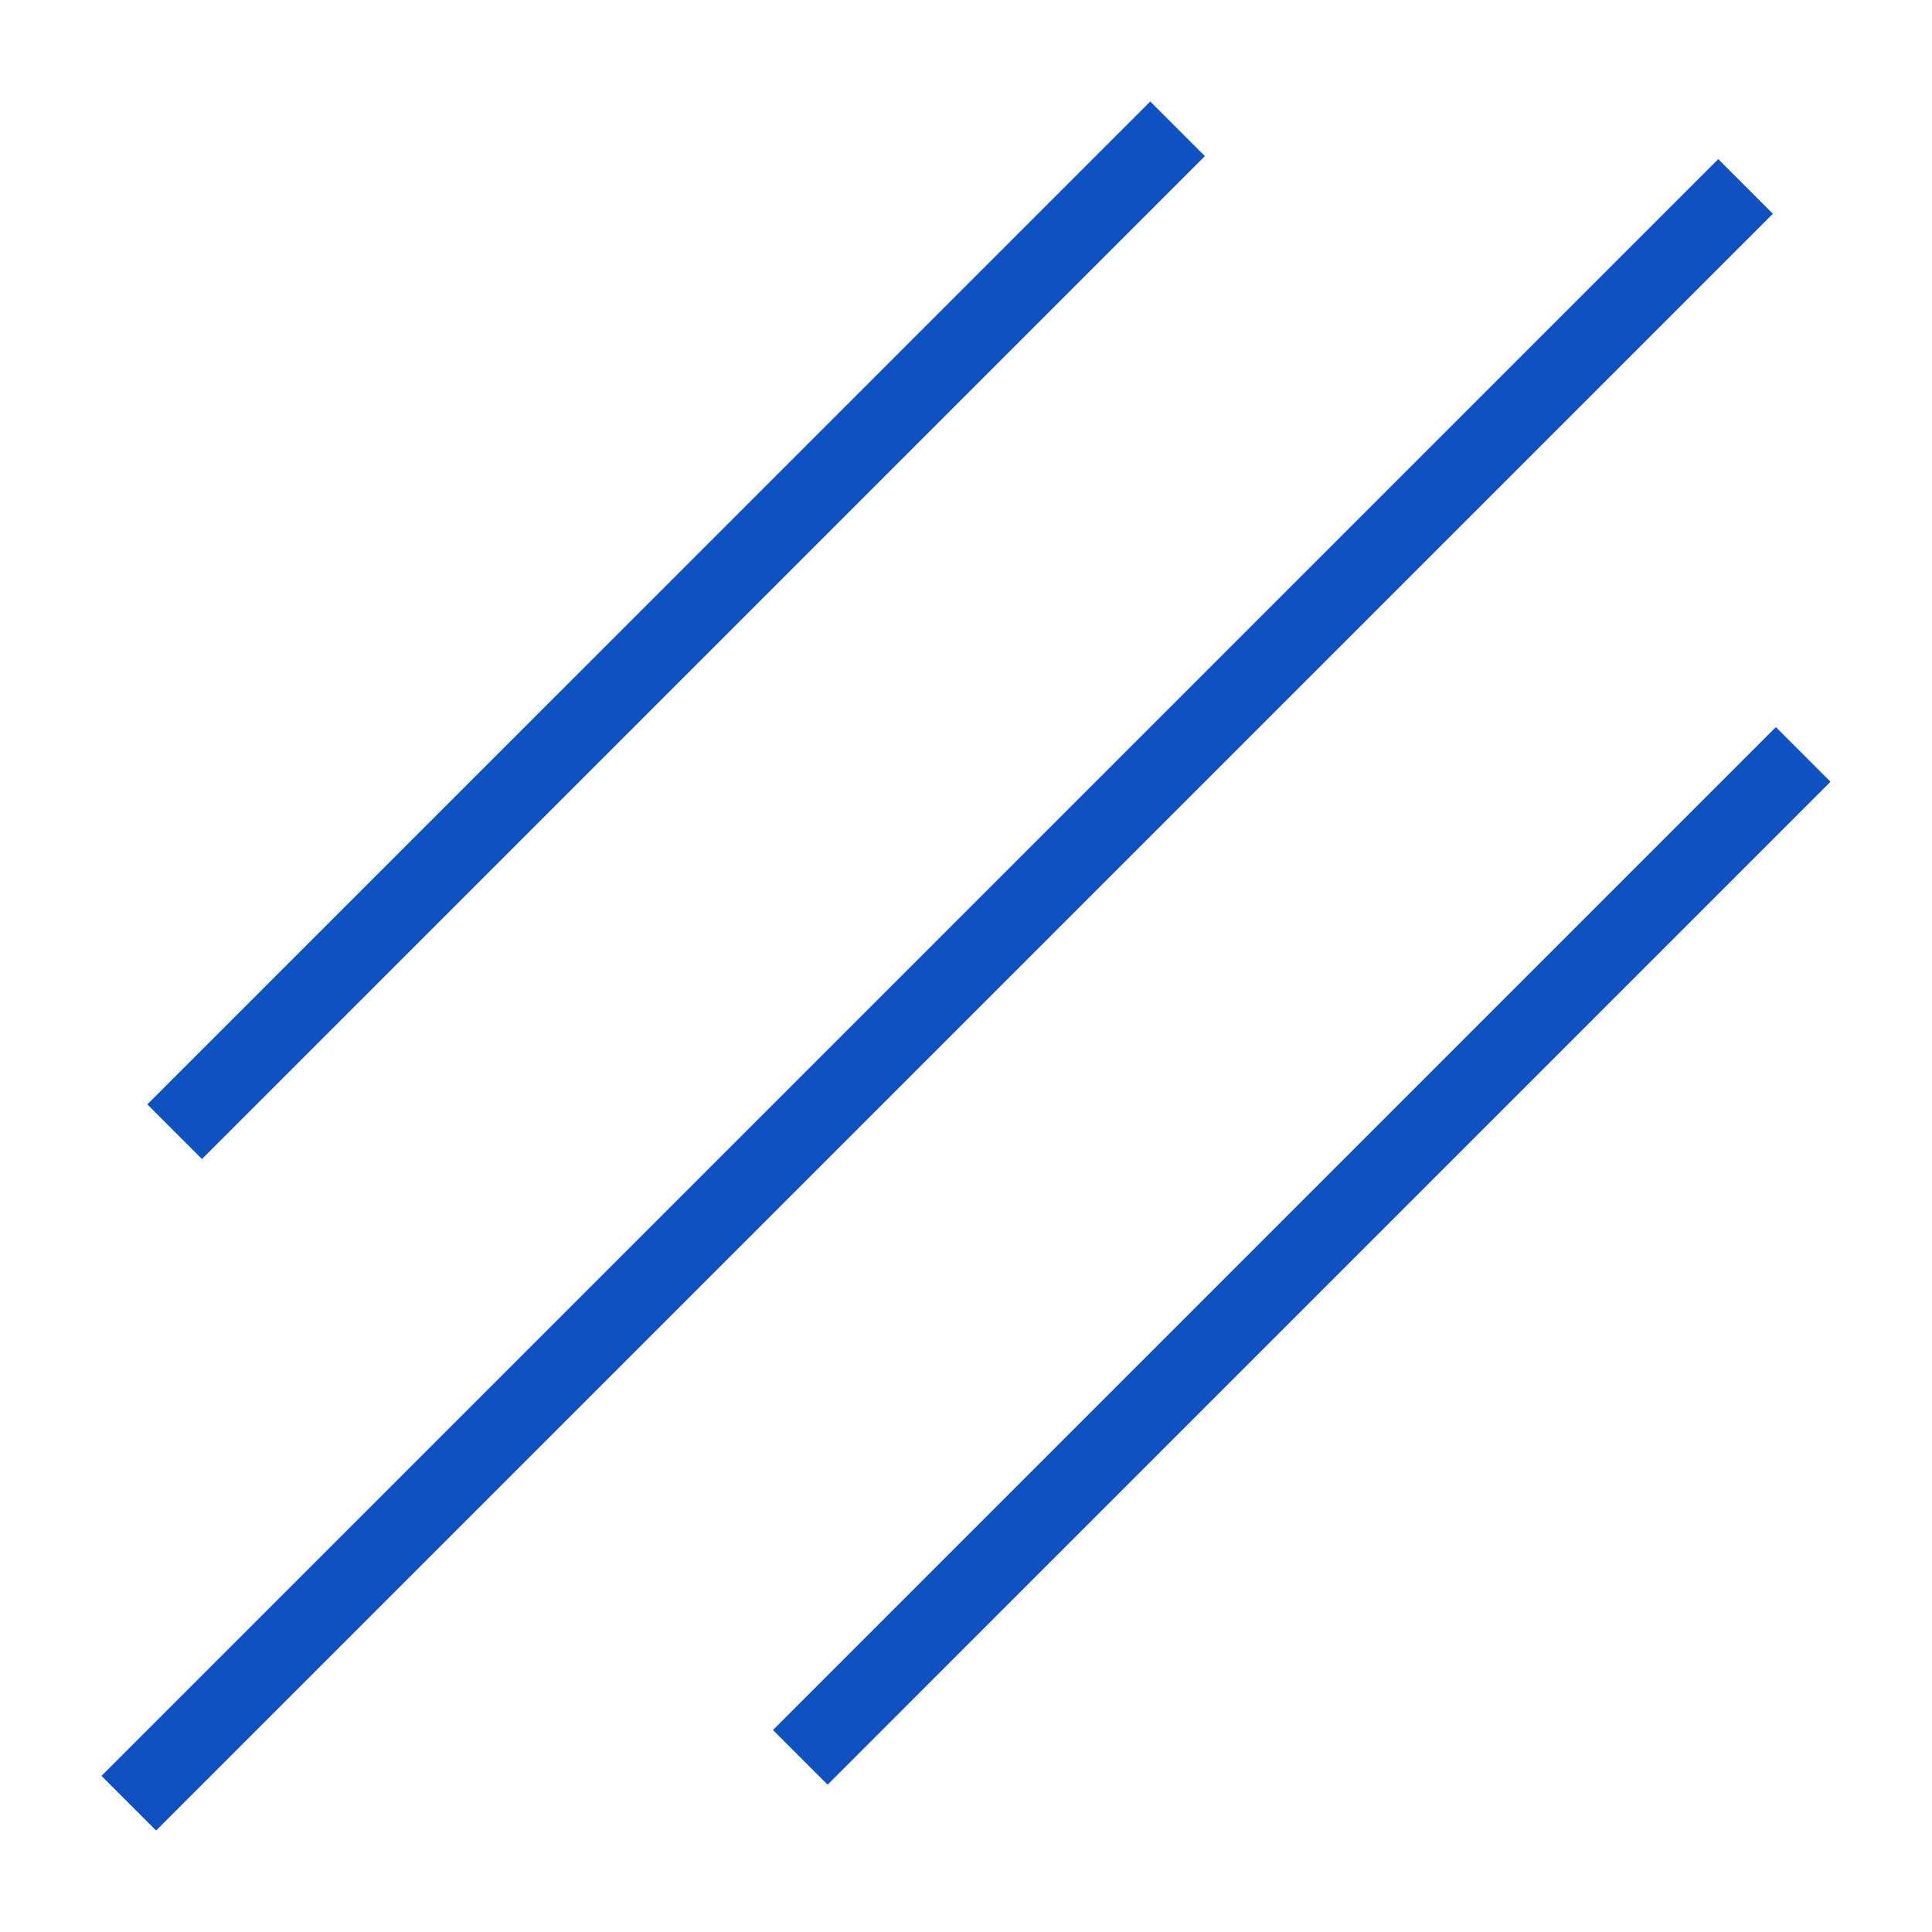
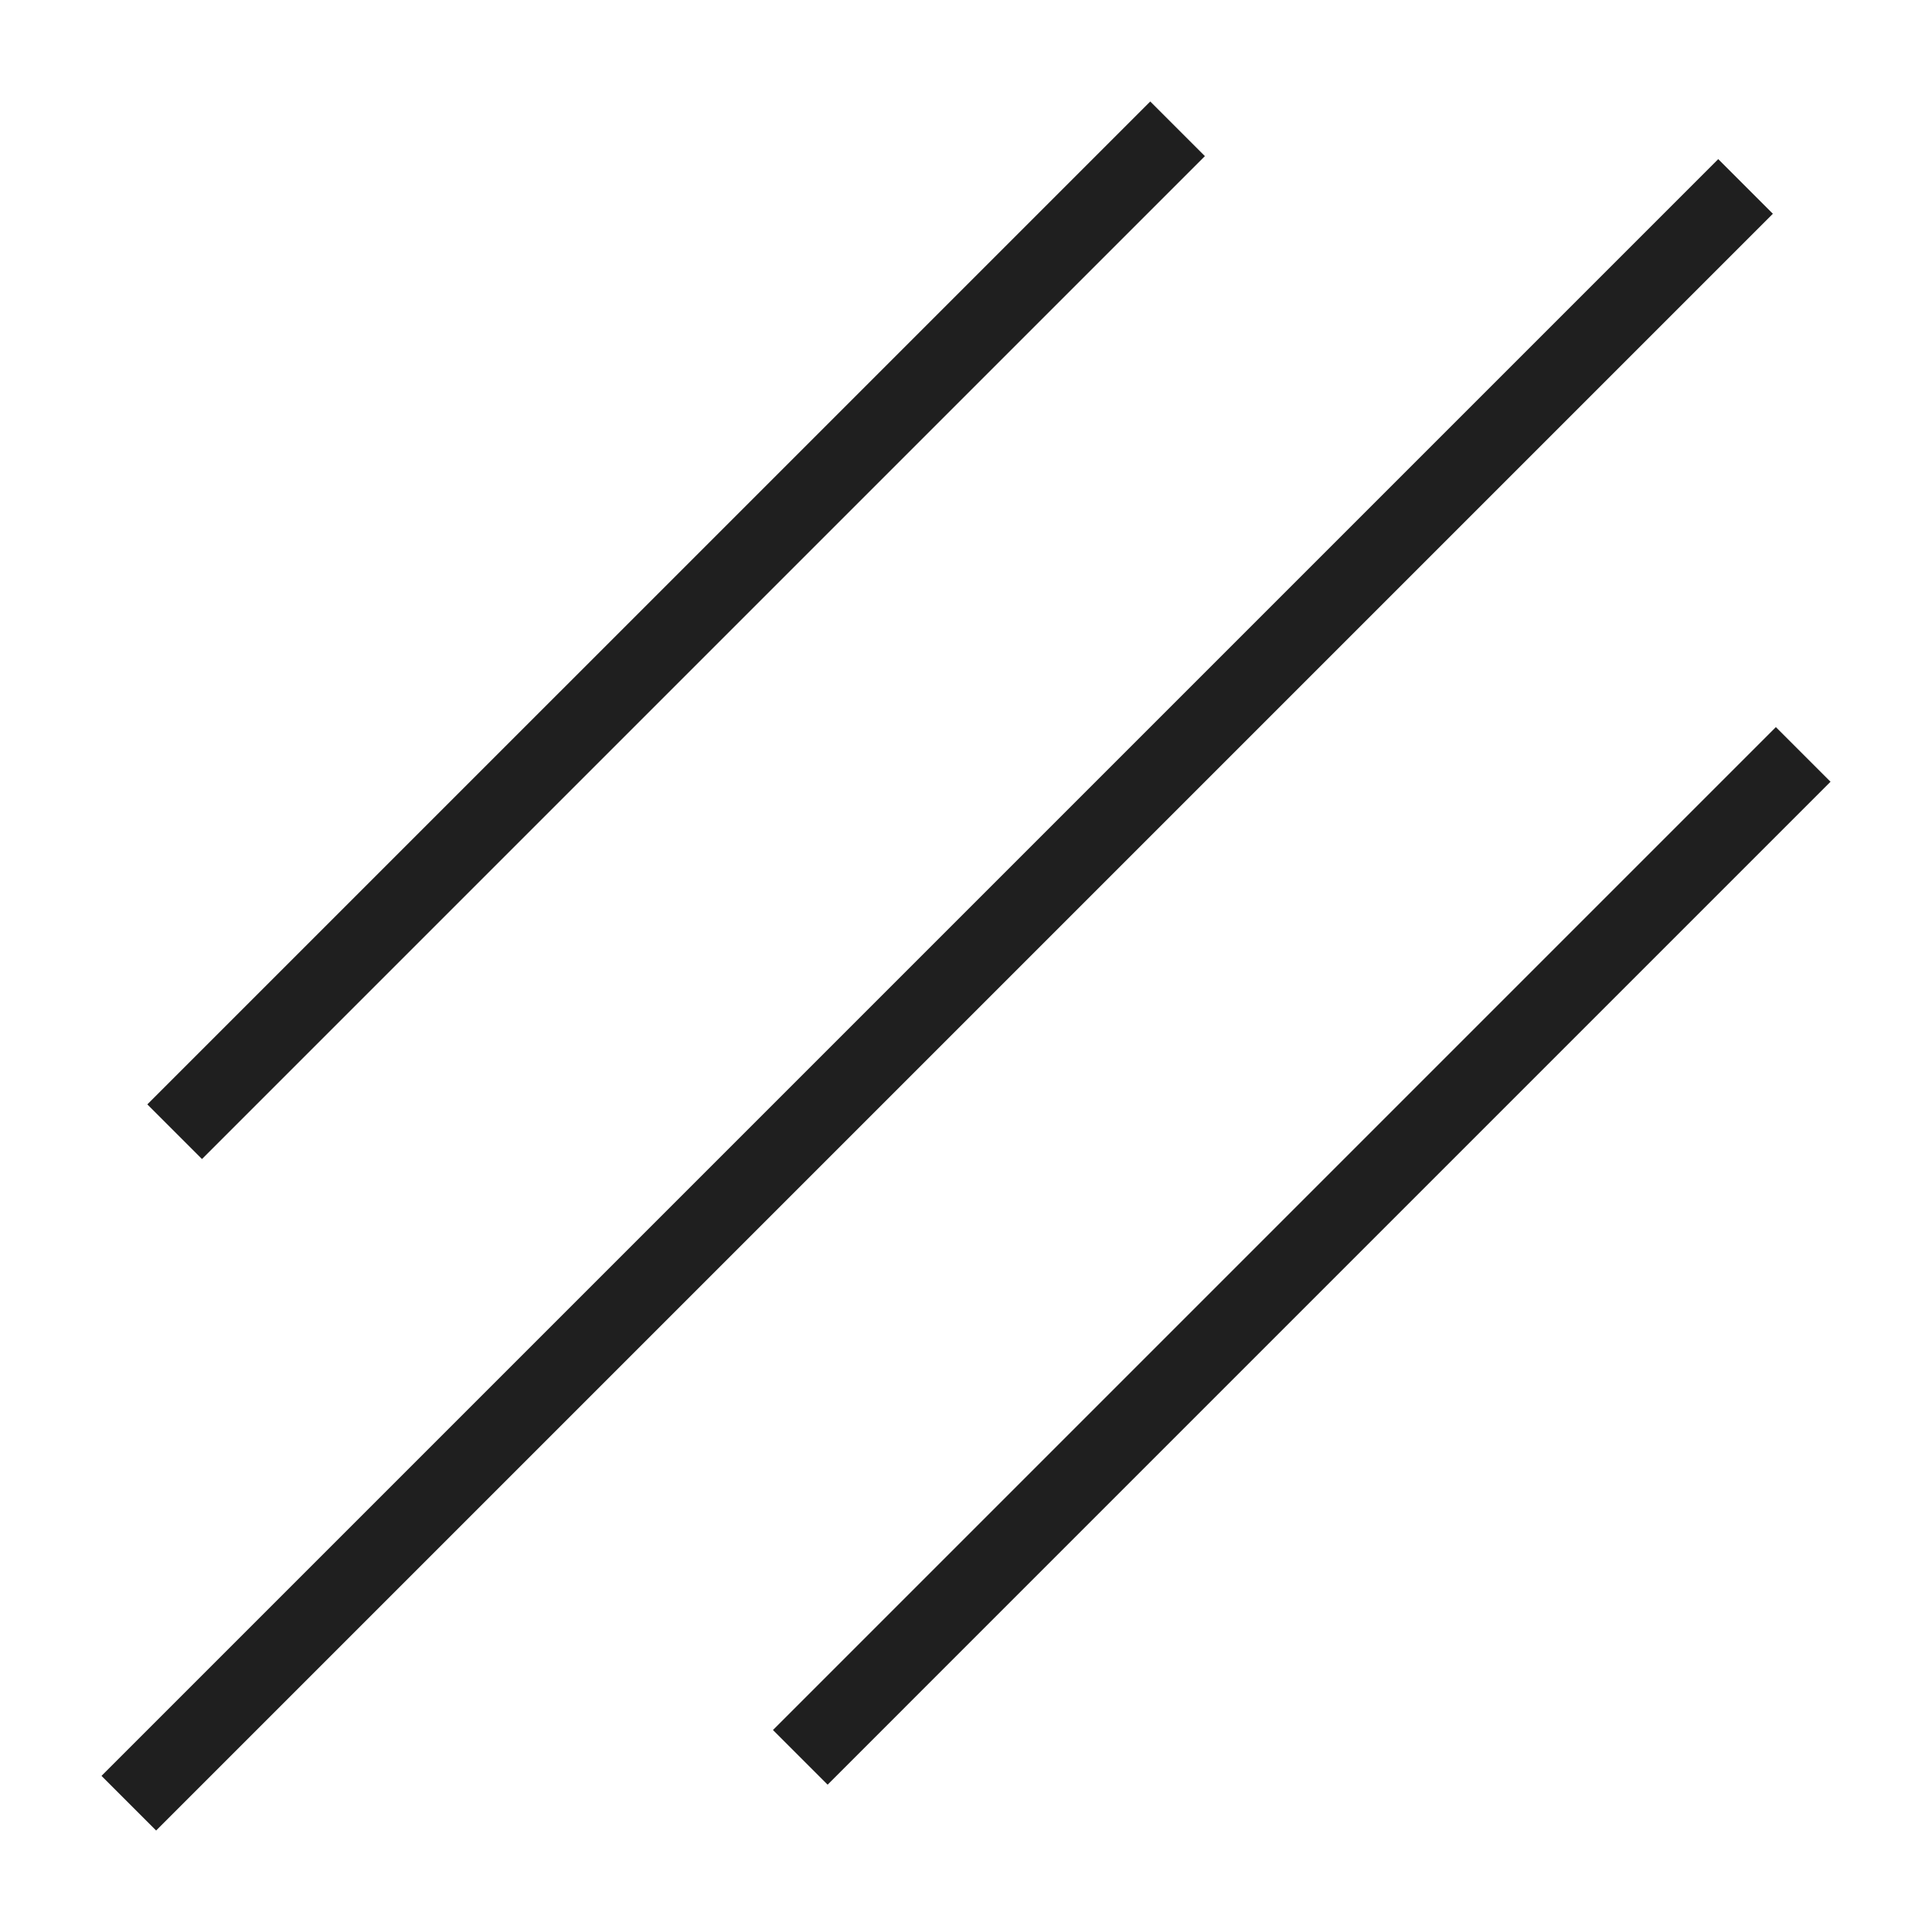
<svg xmlns="http://www.w3.org/2000/svg" version="1.1" id="Layer_1" x="0px" y="0px" width="300px" height="300px" viewBox="0 0 300 300" style="enable-background:new 0 0 300 300;" xml:space="preserve">
  <style type="text/css">
- 	.st0{fill:none;stroke:#0F50C2;stroke-width:12;stroke-miterlimit:10;}
+ 	.st0{fill:none;stroke:#1f1f1f;stroke-width:12;stroke-miterlimit:10;}
</style>
  <g>
    <line class="st0" x1="27.121" y1="175.732" x2="182.854" y2="20" />
    <line class="st0" x1="271.048" y1="28.952" x2="20" y2="280" />
    <line class="st0" x1="280" y1="117.146" x2="124.268" y2="272.879" />
  </g>
</svg>
